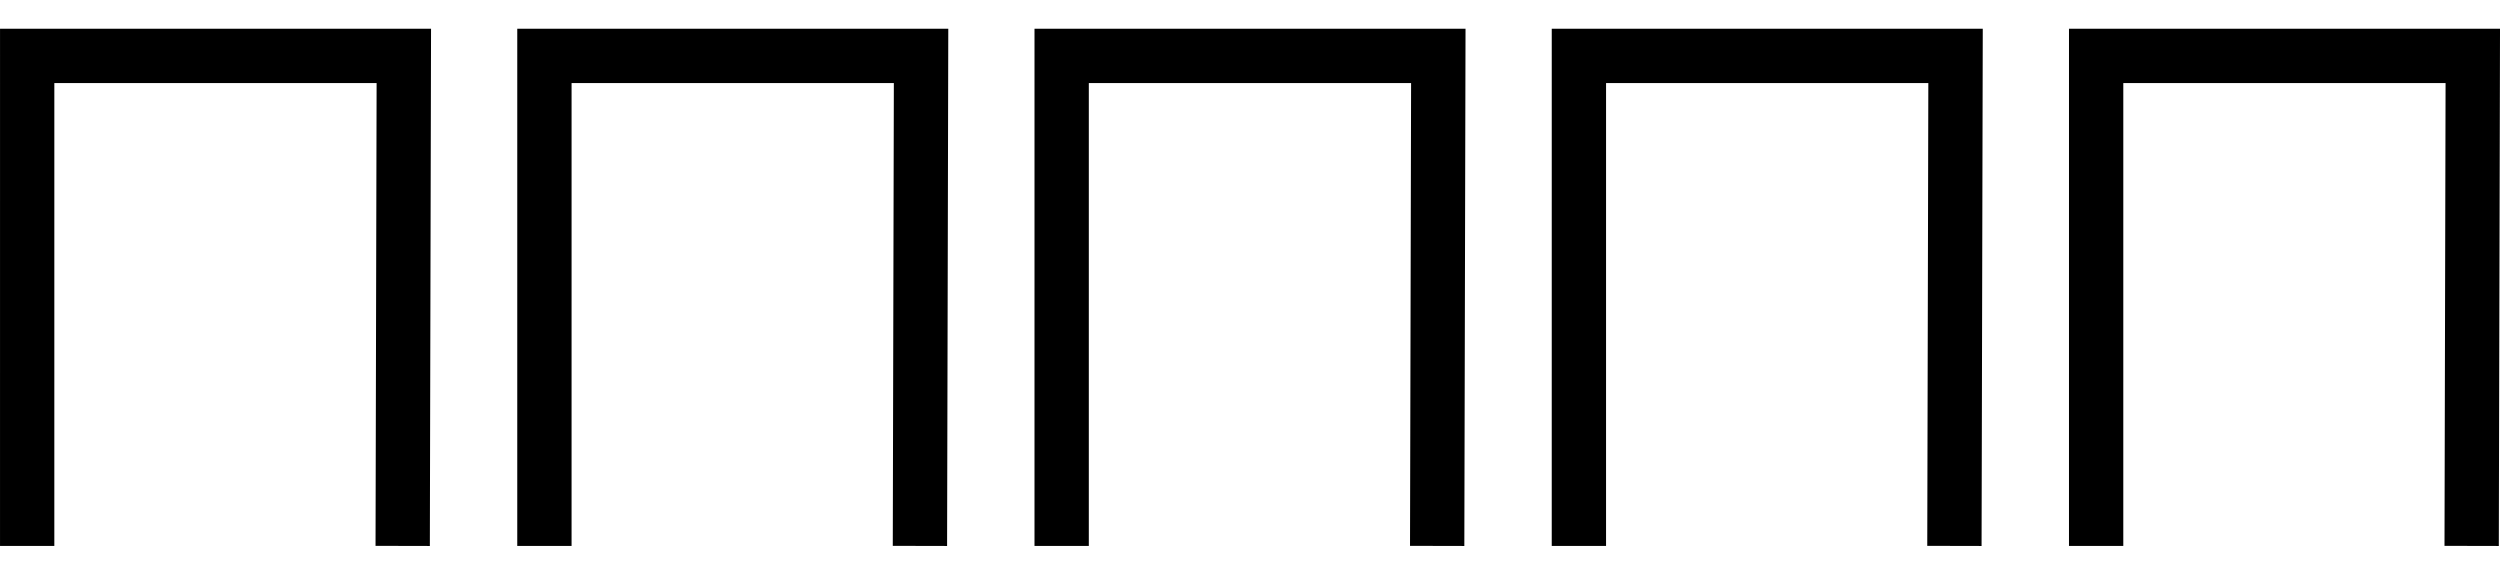
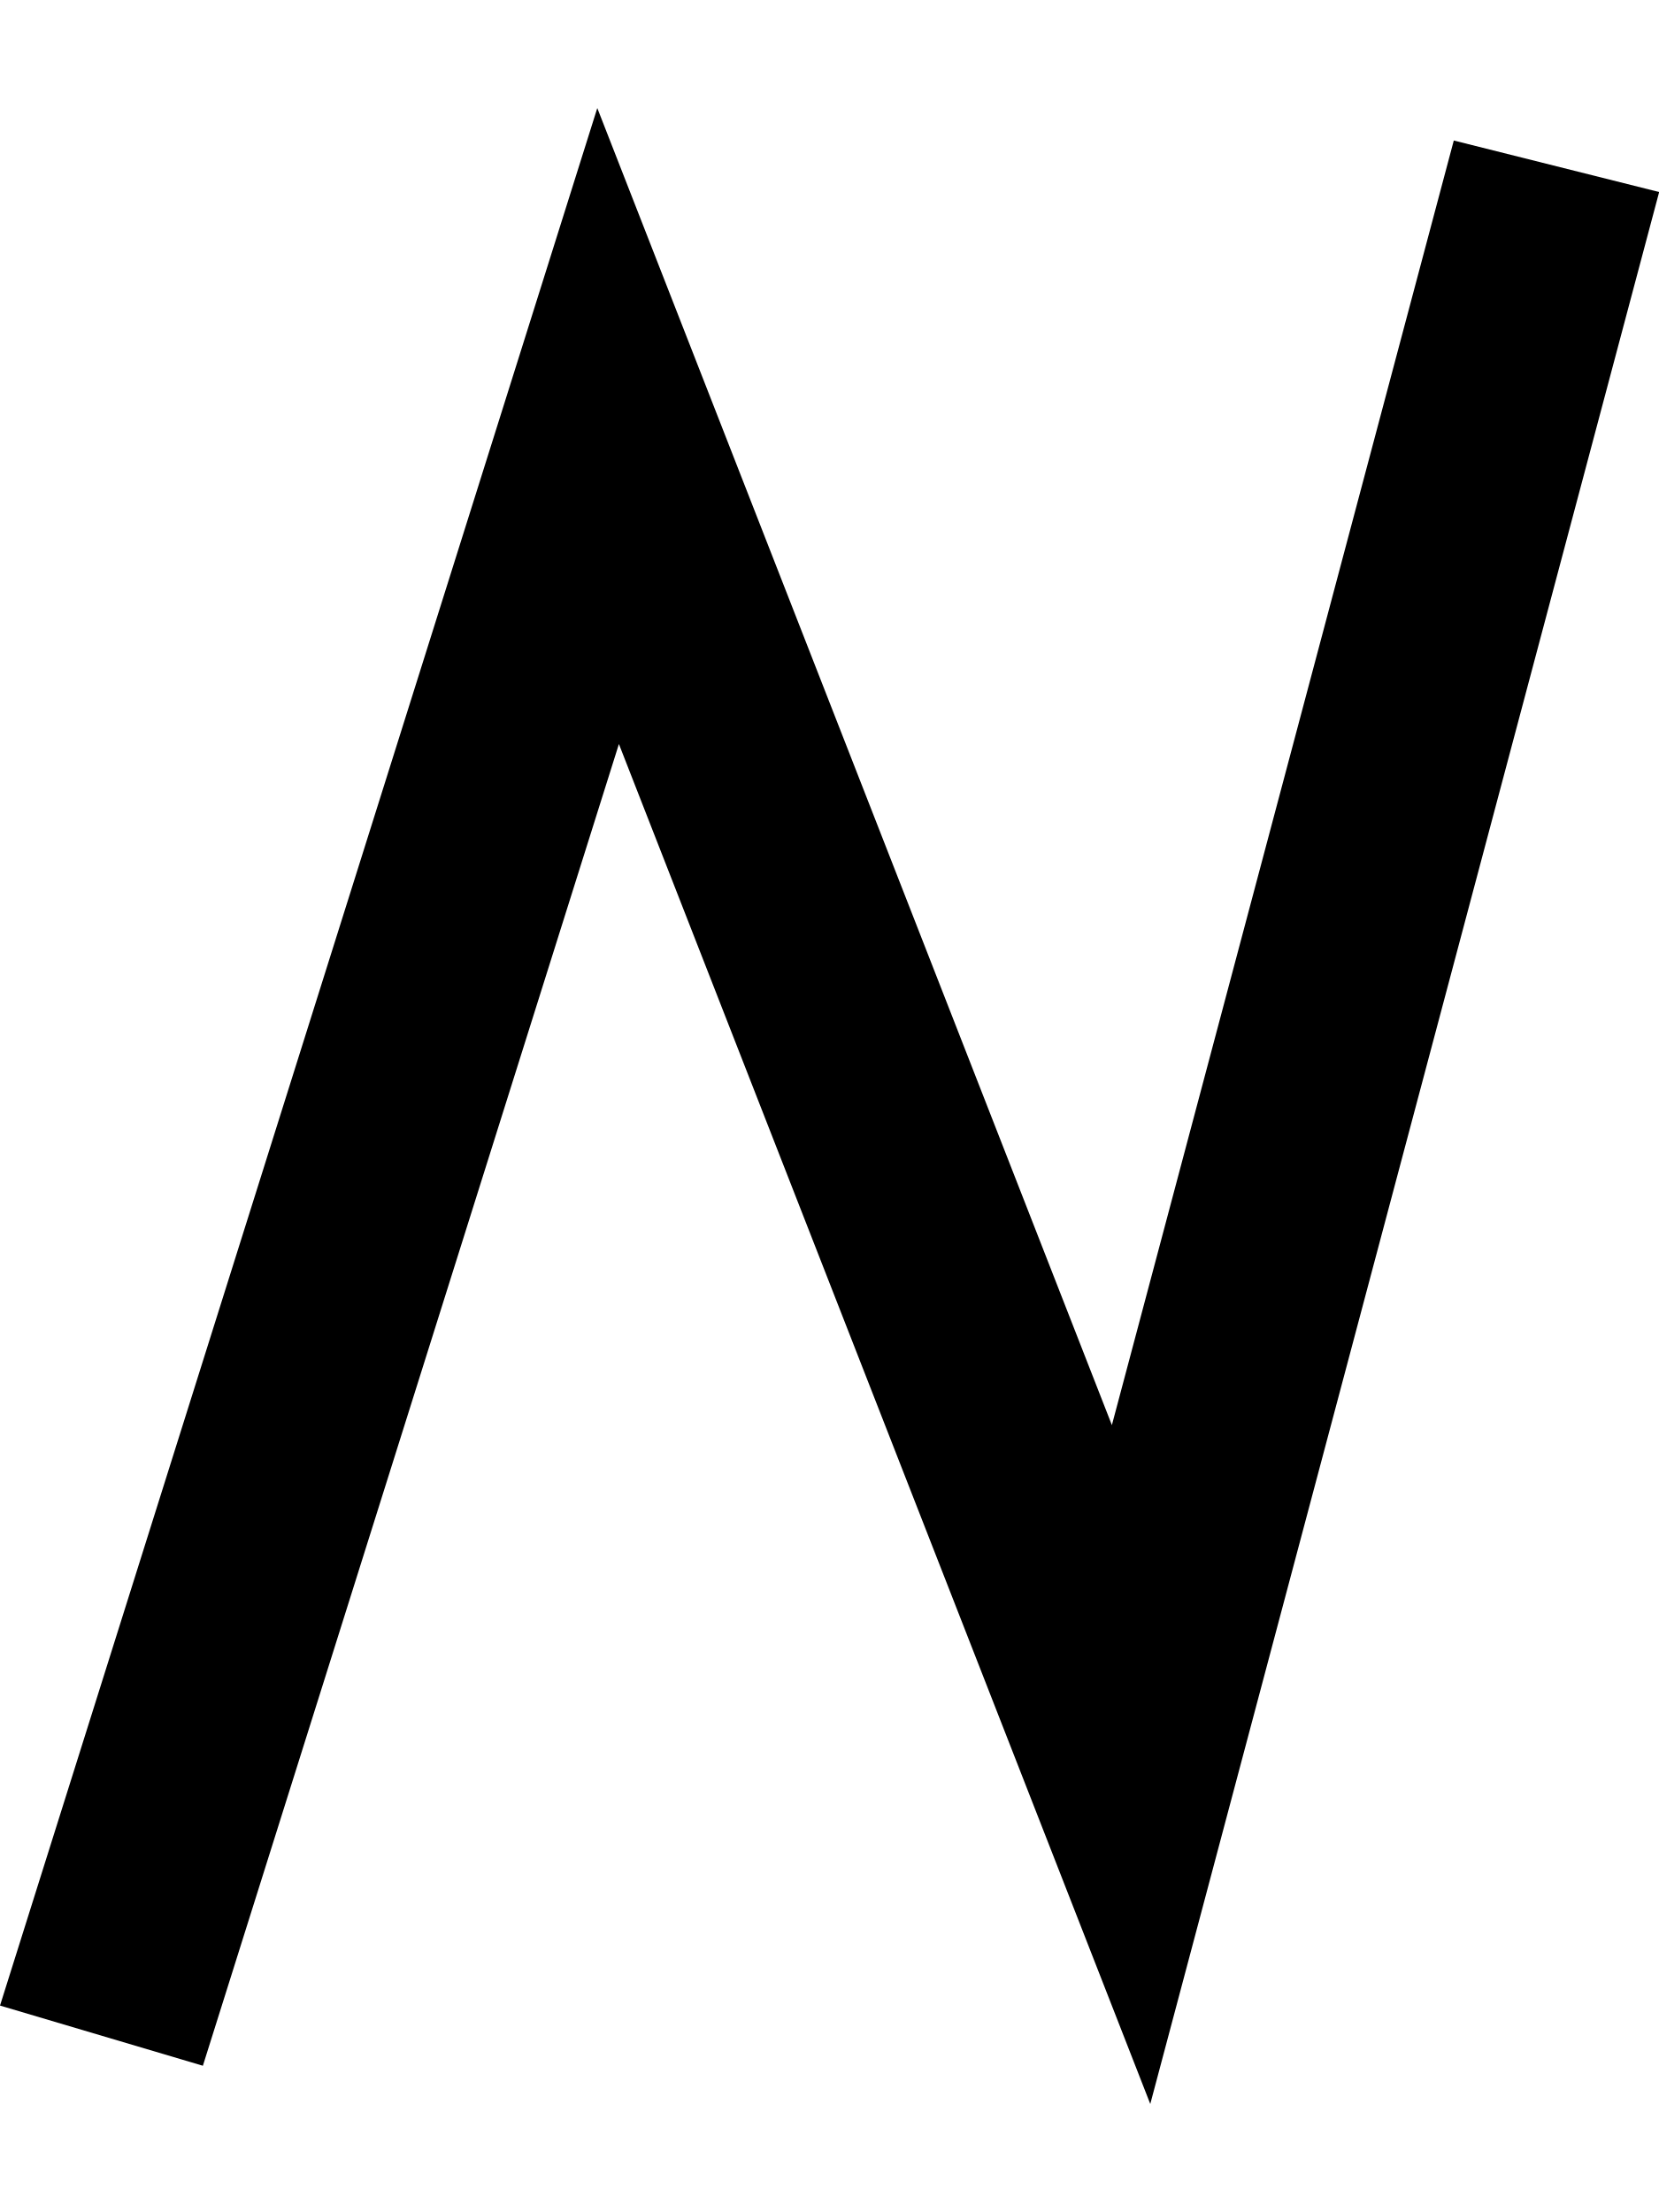
- <svg xmlns="http://www.w3.org/2000/svg" width="87" height="20" viewBox="0 0 87 20" version="1.1" id="svg3807">
+ <svg xmlns="http://www.w3.org/2000/svg" width="15" height="20" viewBox="0 0 15 20" version="1.1" id="svg3807">
  <g id="layer L1" transform="translate(0,10)">
    <g transform="translate(0,0)">
      <g transform="translate(0,0)">
        <g id="layer1" transform="translate(0,-291.7083)">
          <g transform="matrix(1.172932,0,0,-0.9520283,-583.8196,-1486.07)" id="g10351" style="stroke-width:1.788;stroke-miterlimit:4;stroke-dasharray:none">
            <g transform="matrix(0.9094024,0,0,1.120415,45.09442,226.1223)" id="g10351-0" style="stroke-width:1.789;stroke-miterlimit:4;stroke-dasharray:none">
              <g id="g2601" transform="matrix(0.8925618,0,0,0.8925266,53.47671,-202.8362)" style="stroke-width:2.005">
                <g id="g3084" transform="matrix(1.011122,0,0,0.9932151,-7.370096,-13.71252)" style="stroke-width:2.001">
                  <g transform="matrix(0.8377975,0,0,0.8280196,-39.34358,-319.7406)" id="g10367" style="stroke-width:2.22;stroke-miterlimit:4;stroke-dasharray:none">
-                     <g transform="matrix(1.322571,0,0,-1.36237,-261.9599,-4425.892)" id="g10370" style="stroke-width:1.772;stroke-miterlimit:4;stroke-dasharray:none">
-                       <path style="fill:none;fill-rule:evenodd;stroke:#000000;stroke-width:1.772;stroke-linecap:butt;stroke-linejoin:miter;stroke-miterlimit:4;stroke-dasharray:none;stroke-opacity:1" d="m 697.559,-1870.265 0.037,-15.987 H 685.308 l -3.3e-4,15.987" id="path4186-6-7-94-7-8-3-4-9-4-2-5-4-1" />
-                     </g>
-                   </g>
-                 </g>
-               </g>
-             </g>
-           </g>
-         </g>
-       </g>
-       <g transform="translate(18,0)">
-         <g id="layer1" transform="translate(0,-291.7083)">
-           <g transform="matrix(1.172932,0,0,-0.9520283,-583.8196,-1486.07)" id="g10351" style="stroke-width:1.788;stroke-miterlimit:4;stroke-dasharray:none">
-             <g transform="matrix(0.9094024,0,0,1.120415,45.09442,226.1223)" id="g10351-0" style="stroke-width:1.789;stroke-miterlimit:4;stroke-dasharray:none">
-               <g id="g2601" transform="matrix(0.8925618,0,0,0.8925266,53.47671,-202.8362)" style="stroke-width:2.005">
-                 <g id="g3084" transform="matrix(1.011122,0,0,0.9932151,-7.370096,-13.71252)" style="stroke-width:2.001">
-                   <g transform="matrix(0.8377975,0,0,0.8280196,-39.34358,-319.7406)" id="g10367" style="stroke-width:2.22;stroke-miterlimit:4;stroke-dasharray:none">
-                     <g transform="matrix(1.322571,0,0,-1.36237,-261.9599,-4425.892)" id="g10370" style="stroke-width:1.772;stroke-miterlimit:4;stroke-dasharray:none">
-                       <path style="fill:none;fill-rule:evenodd;stroke:#000000;stroke-width:1.772;stroke-linecap:butt;stroke-linejoin:miter;stroke-miterlimit:4;stroke-dasharray:none;stroke-opacity:1" d="m 697.559,-1870.265 0.037,-15.987 H 685.308 l -3.3e-4,15.987" id="path4186-6-7-94-7-8-3-4-9-4-2-5-4-1" />
-                     </g>
-                   </g>
-                 </g>
-               </g>
-             </g>
-           </g>
-         </g>
-       </g>
-       <g transform="translate(36,0)">
-         <g id="layer1" transform="translate(0,-291.7083)">
-           <g transform="matrix(1.172932,0,0,-0.9520283,-583.8196,-1486.07)" id="g10351" style="stroke-width:1.788;stroke-miterlimit:4;stroke-dasharray:none">
-             <g transform="matrix(0.9094024,0,0,1.120415,45.09442,226.1223)" id="g10351-0" style="stroke-width:1.789;stroke-miterlimit:4;stroke-dasharray:none">
-               <g id="g2601" transform="matrix(0.8925618,0,0,0.8925266,53.47671,-202.8362)" style="stroke-width:2.005">
-                 <g id="g3084" transform="matrix(1.011122,0,0,0.9932151,-7.370096,-13.71252)" style="stroke-width:2.001">
-                   <g transform="matrix(0.8377975,0,0,0.8280196,-39.34358,-319.7406)" id="g10367" style="stroke-width:2.22;stroke-miterlimit:4;stroke-dasharray:none">
-                     <g transform="matrix(1.322571,0,0,-1.36237,-261.9599,-4425.892)" id="g10370" style="stroke-width:1.772;stroke-miterlimit:4;stroke-dasharray:none">
-                       <path style="fill:none;fill-rule:evenodd;stroke:#000000;stroke-width:1.772;stroke-linecap:butt;stroke-linejoin:miter;stroke-miterlimit:4;stroke-dasharray:none;stroke-opacity:1" d="m 697.559,-1870.265 0.037,-15.987 H 685.308 l -3.3e-4,15.987" id="path4186-6-7-94-7-8-3-4-9-4-2-5-4-1" />
-                     </g>
-                   </g>
-                 </g>
-               </g>
-             </g>
-           </g>
-         </g>
-       </g>
-       <g transform="translate(54,0)">
-         <g id="layer1" transform="translate(0,-291.7083)">
-           <g transform="matrix(1.172932,0,0,-0.9520283,-583.8196,-1486.07)" id="g10351" style="stroke-width:1.788;stroke-miterlimit:4;stroke-dasharray:none">
-             <g transform="matrix(0.9094024,0,0,1.120415,45.09442,226.1223)" id="g10351-0" style="stroke-width:1.789;stroke-miterlimit:4;stroke-dasharray:none">
-               <g id="g2601" transform="matrix(0.8925618,0,0,0.8925266,53.47671,-202.8362)" style="stroke-width:2.005">
-                 <g id="g3084" transform="matrix(1.011122,0,0,0.9932151,-7.370096,-13.71252)" style="stroke-width:2.001">
-                   <g transform="matrix(0.8377975,0,0,0.8280196,-39.34358,-319.7406)" id="g10367" style="stroke-width:2.22;stroke-miterlimit:4;stroke-dasharray:none">
-                     <g transform="matrix(1.322571,0,0,-1.36237,-261.9599,-4425.892)" id="g10370" style="stroke-width:1.772;stroke-miterlimit:4;stroke-dasharray:none">
-                       <path style="fill:none;fill-rule:evenodd;stroke:#000000;stroke-width:1.772;stroke-linecap:butt;stroke-linejoin:miter;stroke-miterlimit:4;stroke-dasharray:none;stroke-opacity:1" d="m 697.559,-1870.265 0.037,-15.987 H 685.308 l -3.3e-4,15.987" id="path4186-6-7-94-7-8-3-4-9-4-2-5-4-1" />
-                     </g>
-                   </g>
-                 </g>
-               </g>
-             </g>
-           </g>
-         </g>
-       </g>
-       <g transform="translate(72,0)">
-         <g id="layer1" transform="translate(0,-291.7083)">
-           <g transform="matrix(1.172932,0,0,-0.9520283,-583.8196,-1486.07)" id="g10351" style="stroke-width:1.788;stroke-miterlimit:4;stroke-dasharray:none">
-             <g transform="matrix(0.9094024,0,0,1.120415,45.09442,226.1223)" id="g10351-0" style="stroke-width:1.789;stroke-miterlimit:4;stroke-dasharray:none">
-               <g id="g2601" transform="matrix(0.8925618,0,0,0.8925266,53.47671,-202.8362)" style="stroke-width:2.005">
-                 <g id="g3084" transform="matrix(1.011122,0,0,0.9932151,-7.370096,-13.71252)" style="stroke-width:2.001">
-                   <g transform="matrix(0.8377975,0,0,0.8280196,-39.34358,-319.7406)" id="g10367" style="stroke-width:2.22;stroke-miterlimit:4;stroke-dasharray:none">
-                     <g transform="matrix(1.322571,0,0,-1.36237,-261.9599,-4425.892)" id="g10370" style="stroke-width:1.772;stroke-miterlimit:4;stroke-dasharray:none">
-                       <path style="fill:none;fill-rule:evenodd;stroke:#000000;stroke-width:1.772;stroke-linecap:butt;stroke-linejoin:miter;stroke-miterlimit:4;stroke-dasharray:none;stroke-opacity:1" d="m 697.559,-1870.265 0.037,-15.987 H 685.308 l -3.3e-4,15.987" id="path4186-6-7-94-7-8-3-4-9-4-2-5-4-1" />
-                     </g>
+                     <path style="fill:none;fill-rule:evenodd;stroke:#000000;stroke-width:2.378;stroke-linecap:butt;stroke-linejoin:miter;stroke-miterlimit:4;stroke-dasharray:none;stroke-opacity:1" d="m 660.685,-1855.555 -4.769,-18.457 -5.863,15.457 -5.68,-18.588" id="path4186-6-7-94-7-8-3-4-9-6-9-9-0-1-3" />
                  </g>
                </g>
              </g>
            </g>
          </g>
        </g>
      </g>
    </g>
  </g>
</svg>
